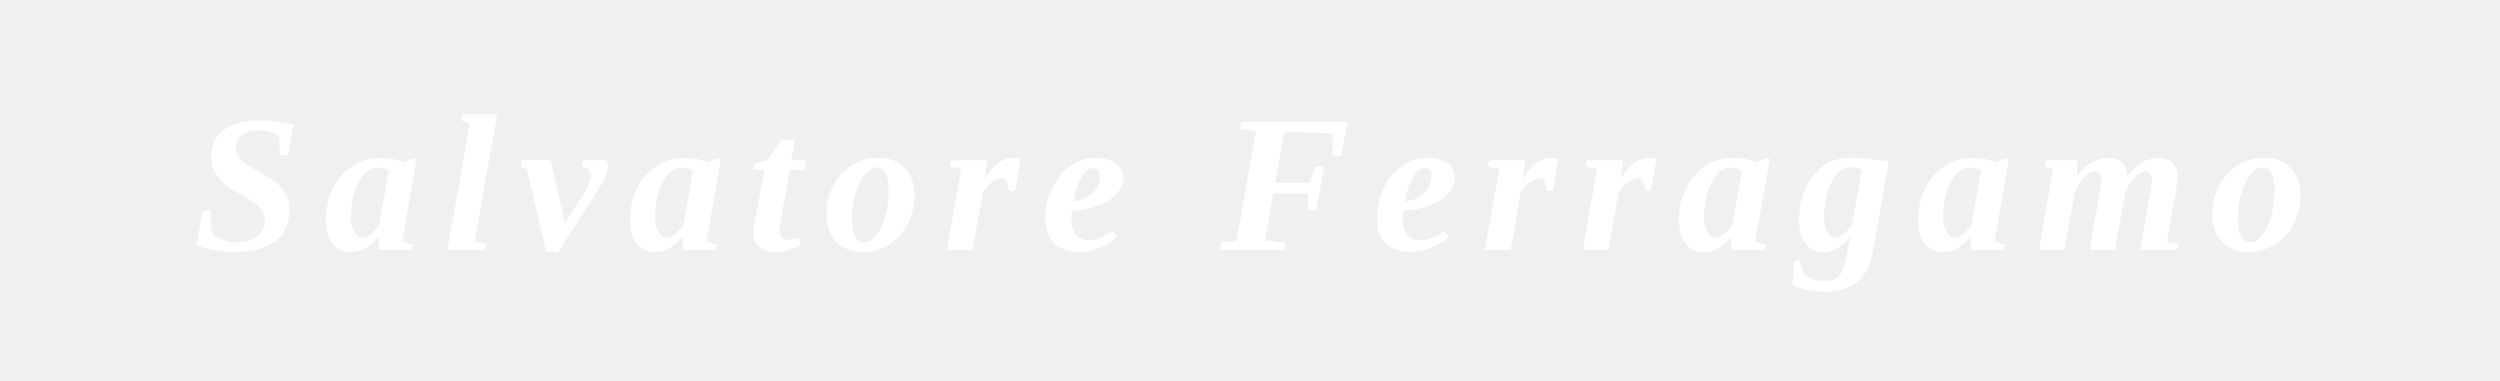
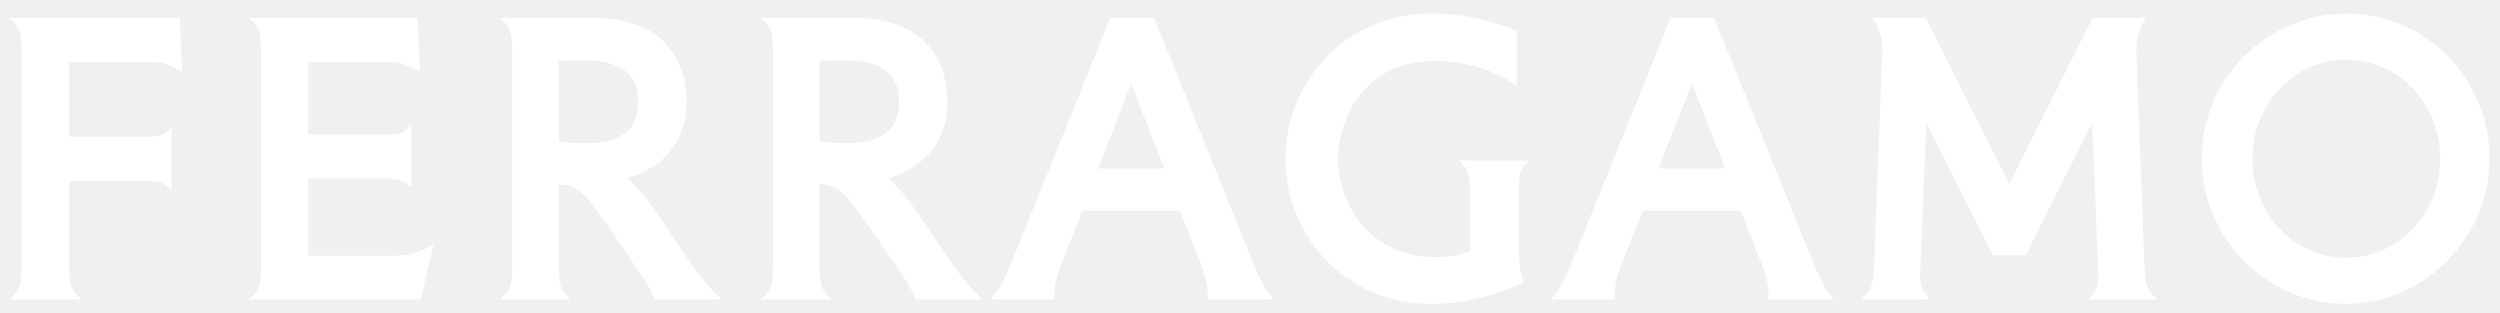
- <svg xmlns="http://www.w3.org/2000/svg" viewBox="0 0 460 70" fill="#ffffff">
-   <text x="50%" y="46" font-family="'Times New Roman', 'Bodoni MT', serif" font-style="italic" font-weight="700" font-size="36" letter-spacing="4" text-anchor="middle">Salvatore Ferragamo</text>
+ <svg xmlns="http://www.w3.org/2000/svg" viewBox="0 0 632 79" version="1.1" id="svg5">
+   <defs id="defs9" />
+   <g id="Page-1" stroke="none" stroke-width="1" fill="none" fill-rule="evenodd">
+     <g id="logo-header-r23" transform="translate(2, 3)" fill="#ffffff" fill-rule="nonzero">
+       <path d="M303.27,72.68 C303.51,69 302.79,66.74 301.22,62.82 L296.31,50.29 L271.63,50.29 L266.65,62.82 C264.95,67.08 264.38,69.23 264.6,72.68 L248.43,72.68 C250.81,70.35 252.43,66.53 255.04,60.07 L278.64,1.59 L289.79,1.59 L313.39,60.07 C316,66.53 317.62,70.36 320,72.68 L303.26,72.68 L303.27,72.68 Z M275.59,39.59 L292.36,39.59 L283.98,18.07 L275.59,39.59 Z M445.03,72.68 C445.27,69 444.55,66.74 442.98,62.82 L438.07,50.29 L413.29,50.29 L408.31,62.82 C406.61,67.08 406.04,69.23 406.26,72.68 L390.09,72.68 C392.47,70.35 394.09,66.53 396.7,60.07 L420.3,1.59 L431.35,1.59 L455.05,60.07 C457.66,66.53 459.28,70.36 461.66,72.68 L445.02,72.68 L445.03,72.68 Z M417.25,39.59 L434.12,39.59 L425.74,18.07 L417.25,39.59 Z M543.4,72.68 C541.18,70.59 540.34,69.7 540.15,64.95 L538.05,9.63 C538.05,6.09 538.81,4.26 540.48,1.57 L527,1.57 C527,1.57 505.95,43.56 505.95,43.56 L484.9,1.57 L471.42,1.57 C473.09,4.26 473.84,6.09 473.85,9.63 L471.75,64.94 C471.57,69.68 470.73,70.58 468.5,72.67 L485.94,72.67 C483.88,70.59 483.23,69.59 483.47,64.95 L484.97,27.99 L501.76,61.49 L510.13,61.49 L526.92,27.99 L528.42,64.95 C528.66,69.58 528.06,70.52 525.95,72.67 L543.39,72.67 L543.4,72.68 Z M369.59,60.46 C367.49,61.46 363.47,62.05 361.3,62.05 C350.85,62.05 344.86,57.13 341.68,53 C337.66,47.79 336.23,41.57 336.23,37.48 C336.23,31.3 338.35,25.17 342.06,20.65 C346.48,15.26 352.85,12.41 360.49,12.41 C368.13,12.41 374.98,14.23 381.47,18.69 L381.47,4.86 C377.89,3.13 369.19,0.39 360.2,0.39 C349.86,0.39 340.8,3.99 333.99,10.79 C328.46,16.32 324.85,23.17 323.53,30.61 C322.3,37.59 323.09,44.78 325.84,51.41 C328.53,57.92 332.94,63.43 338.57,67.36 C344.63,71.59 351.99,73.82 359.86,73.82 C367.73,73.82 376.46,71.76 383.23,68.31 C382.15,65.48 381.96,63.17 381.94,59.1 L381.94,44.52 C381.94,40.25 382.67,39.44 384.62,37.56 L366.76,37.56 C368.81,39.54 369.58,40.38 369.58,44.87 L369.58,60.45 L369.59,60.46 Z M591.15,73.8 C570.49,73.8 554.64,56.82 554.64,37.13 C554.64,15.17 572.75,0.45 591.15,0.45 C612.16,0.45 627.36,17.76 627.36,37.13 C627.36,56.5 611.38,73.8 591.15,73.8 Z M591.15,12.09 C577.86,12.09 567.4,23.41 567.4,37.13 C567.4,50.85 577.79,62.17 591.15,62.17 C604.51,62.17 614.9,50.85 614.9,37.13 C614.9,23.41 604.51,12.09 591.15,12.09 Z M35.08,31.59 L15.5,31.59 L15.5,12.64 C15.5,12.64 35.86,12.64 35.86,12.64 C39.91,12.7 41.35,13.69 44.02,15.2 L43.47,1.57 L0.41,1.57 C2.6,3.68 3.42,4.56 3.42,9.32 L3.42,64.93 C3.42,69.69 2.6,70.58 0.41,72.68 L18.52,72.68 C16.33,70.57 15.51,69.69 15.51,64.93 L15.51,42.77 L35.09,42.77 C38.93,42.77 39.66,43.43 41.35,45.19 L41.35,29.18 C39.66,30.94 38.93,31.6 35.09,31.6 L35.08,31.59 Z M75.93,61.64 L75.93,42.16 L95.73,42.16 C99.56,42.16 100.3,42.81 101.98,44.55 L101.98,28.62 C100.31,30.36 99.56,31.01 95.73,31.01 L75.93,31.01 L75.93,12.65 L95.99,12.65 C100.02,12.7 101.47,13.68 104.13,15.19 L103.57,1.58 L61,1.58 C63.17,3.67 63.98,4.56 63.98,9.31 L63.98,64.95 C63.98,69.7 63.17,70.6 61,72.68 L104.39,72.68 C104.39,72.68 107.56,58.76 107.56,58.76 C104.96,60.24 102.92,61.64 97.55,61.64 L75.93,61.64 L75.93,61.64 Z M176.75,68.91 C171.68,63.12 163.36,48.69 158.44,43.77 C157.8,43.13 157.26,42.66 156.61,42.14 C171.37,37.37 171.53,25.85 171.53,22.7 C171.53,8.55 161.75,1.58 148.75,1.58 L124.48,1.58 C126.65,3.67 127.46,4.56 127.46,9.31 L127.46,64.95 C127.46,69.7 126.65,70.6 124.48,72.68 L142.25,72.68 C140.08,70.6 139.27,69.7 139.27,64.95 L139.27,43.64 C141.07,43.64 143.23,43.93 145.79,46.44 C148.66,49.26 160.25,66.74 160.25,66.75 C160.27,66.78 162.71,70.12 163.47,72.68 L180.5,72.68 C179.31,71.66 178.05,70.39 176.75,68.91 Z M145.72,33.19 C142.79,33.19 141.34,33.02 139.26,32.79 L139.26,12.36 C140.84,12.36 142.68,12.22 144.96,12.22 C150.99,12.22 159.39,13.16 159.34,22.71 C159.34,32.35 151.27,33.2 145.72,33.2 L145.72,33.19 Z M242.69,68.91 C237.62,63.12 229.3,48.69 224.38,43.77 C223.74,43.13 223.2,42.66 222.55,42.14 C237.31,37.37 237.47,25.85 237.47,22.7 C237.47,8.55 227.69,1.58 214.69,1.58 L190.42,1.58 C192.59,3.67 193.4,4.56 193.4,9.31 L193.4,64.95 C193.4,69.7 192.59,70.6 190.42,72.68 L208.19,72.68 C206.02,70.6 205.21,69.7 205.21,64.95 L205.21,43.64 C207.01,43.64 209.17,43.93 211.73,46.44 C214.6,49.26 226.19,66.74 226.19,66.75 C226.21,66.78 228.65,70.12 229.41,72.68 L246.44,72.68 C245.25,71.66 243.99,70.39 242.69,68.91 L242.69,68.91 Z M211.66,33.19 C208.73,33.19 207.28,33.02 205.2,32.79 L205.2,12.36 C206.78,12.36 208.62,12.22 210.9,12.22 C216.93,12.22 225.33,13.16 225.28,22.71 C225.28,32.35 217.21,33.2 211.66,33.2 L211.66,33.19 Z" id="Shape" />
+     </g>
+   </g>
</svg>
